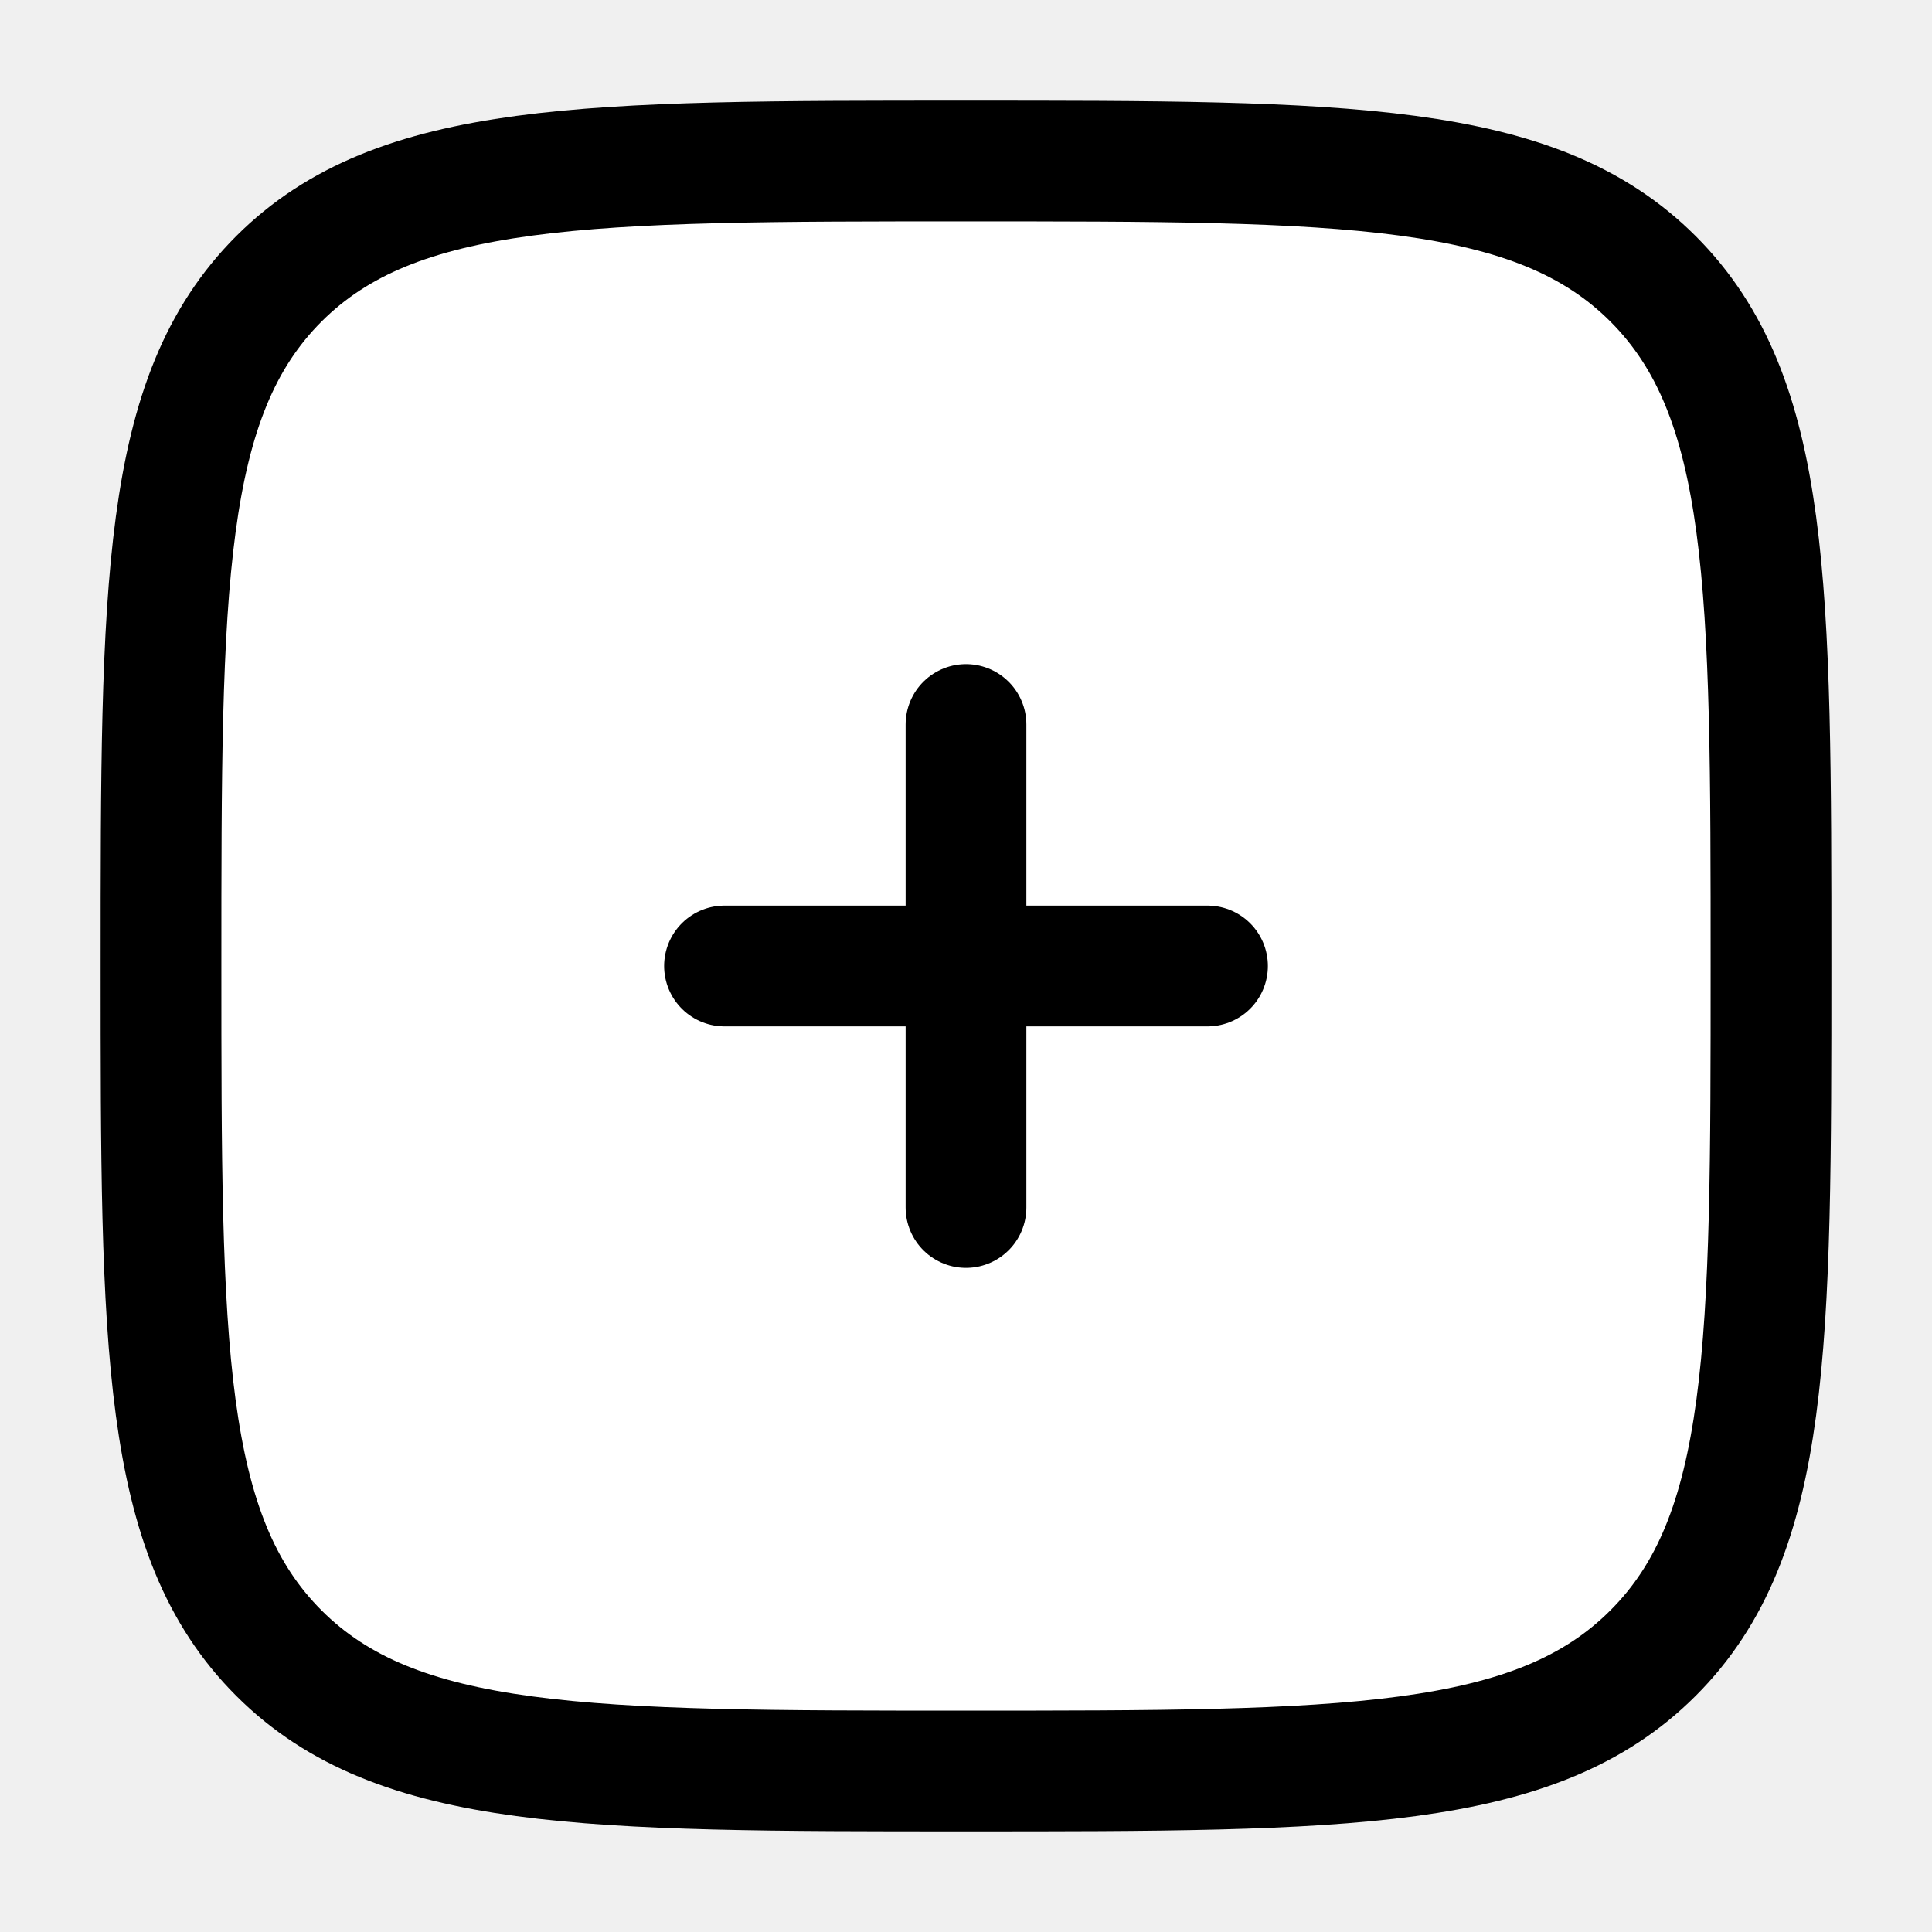
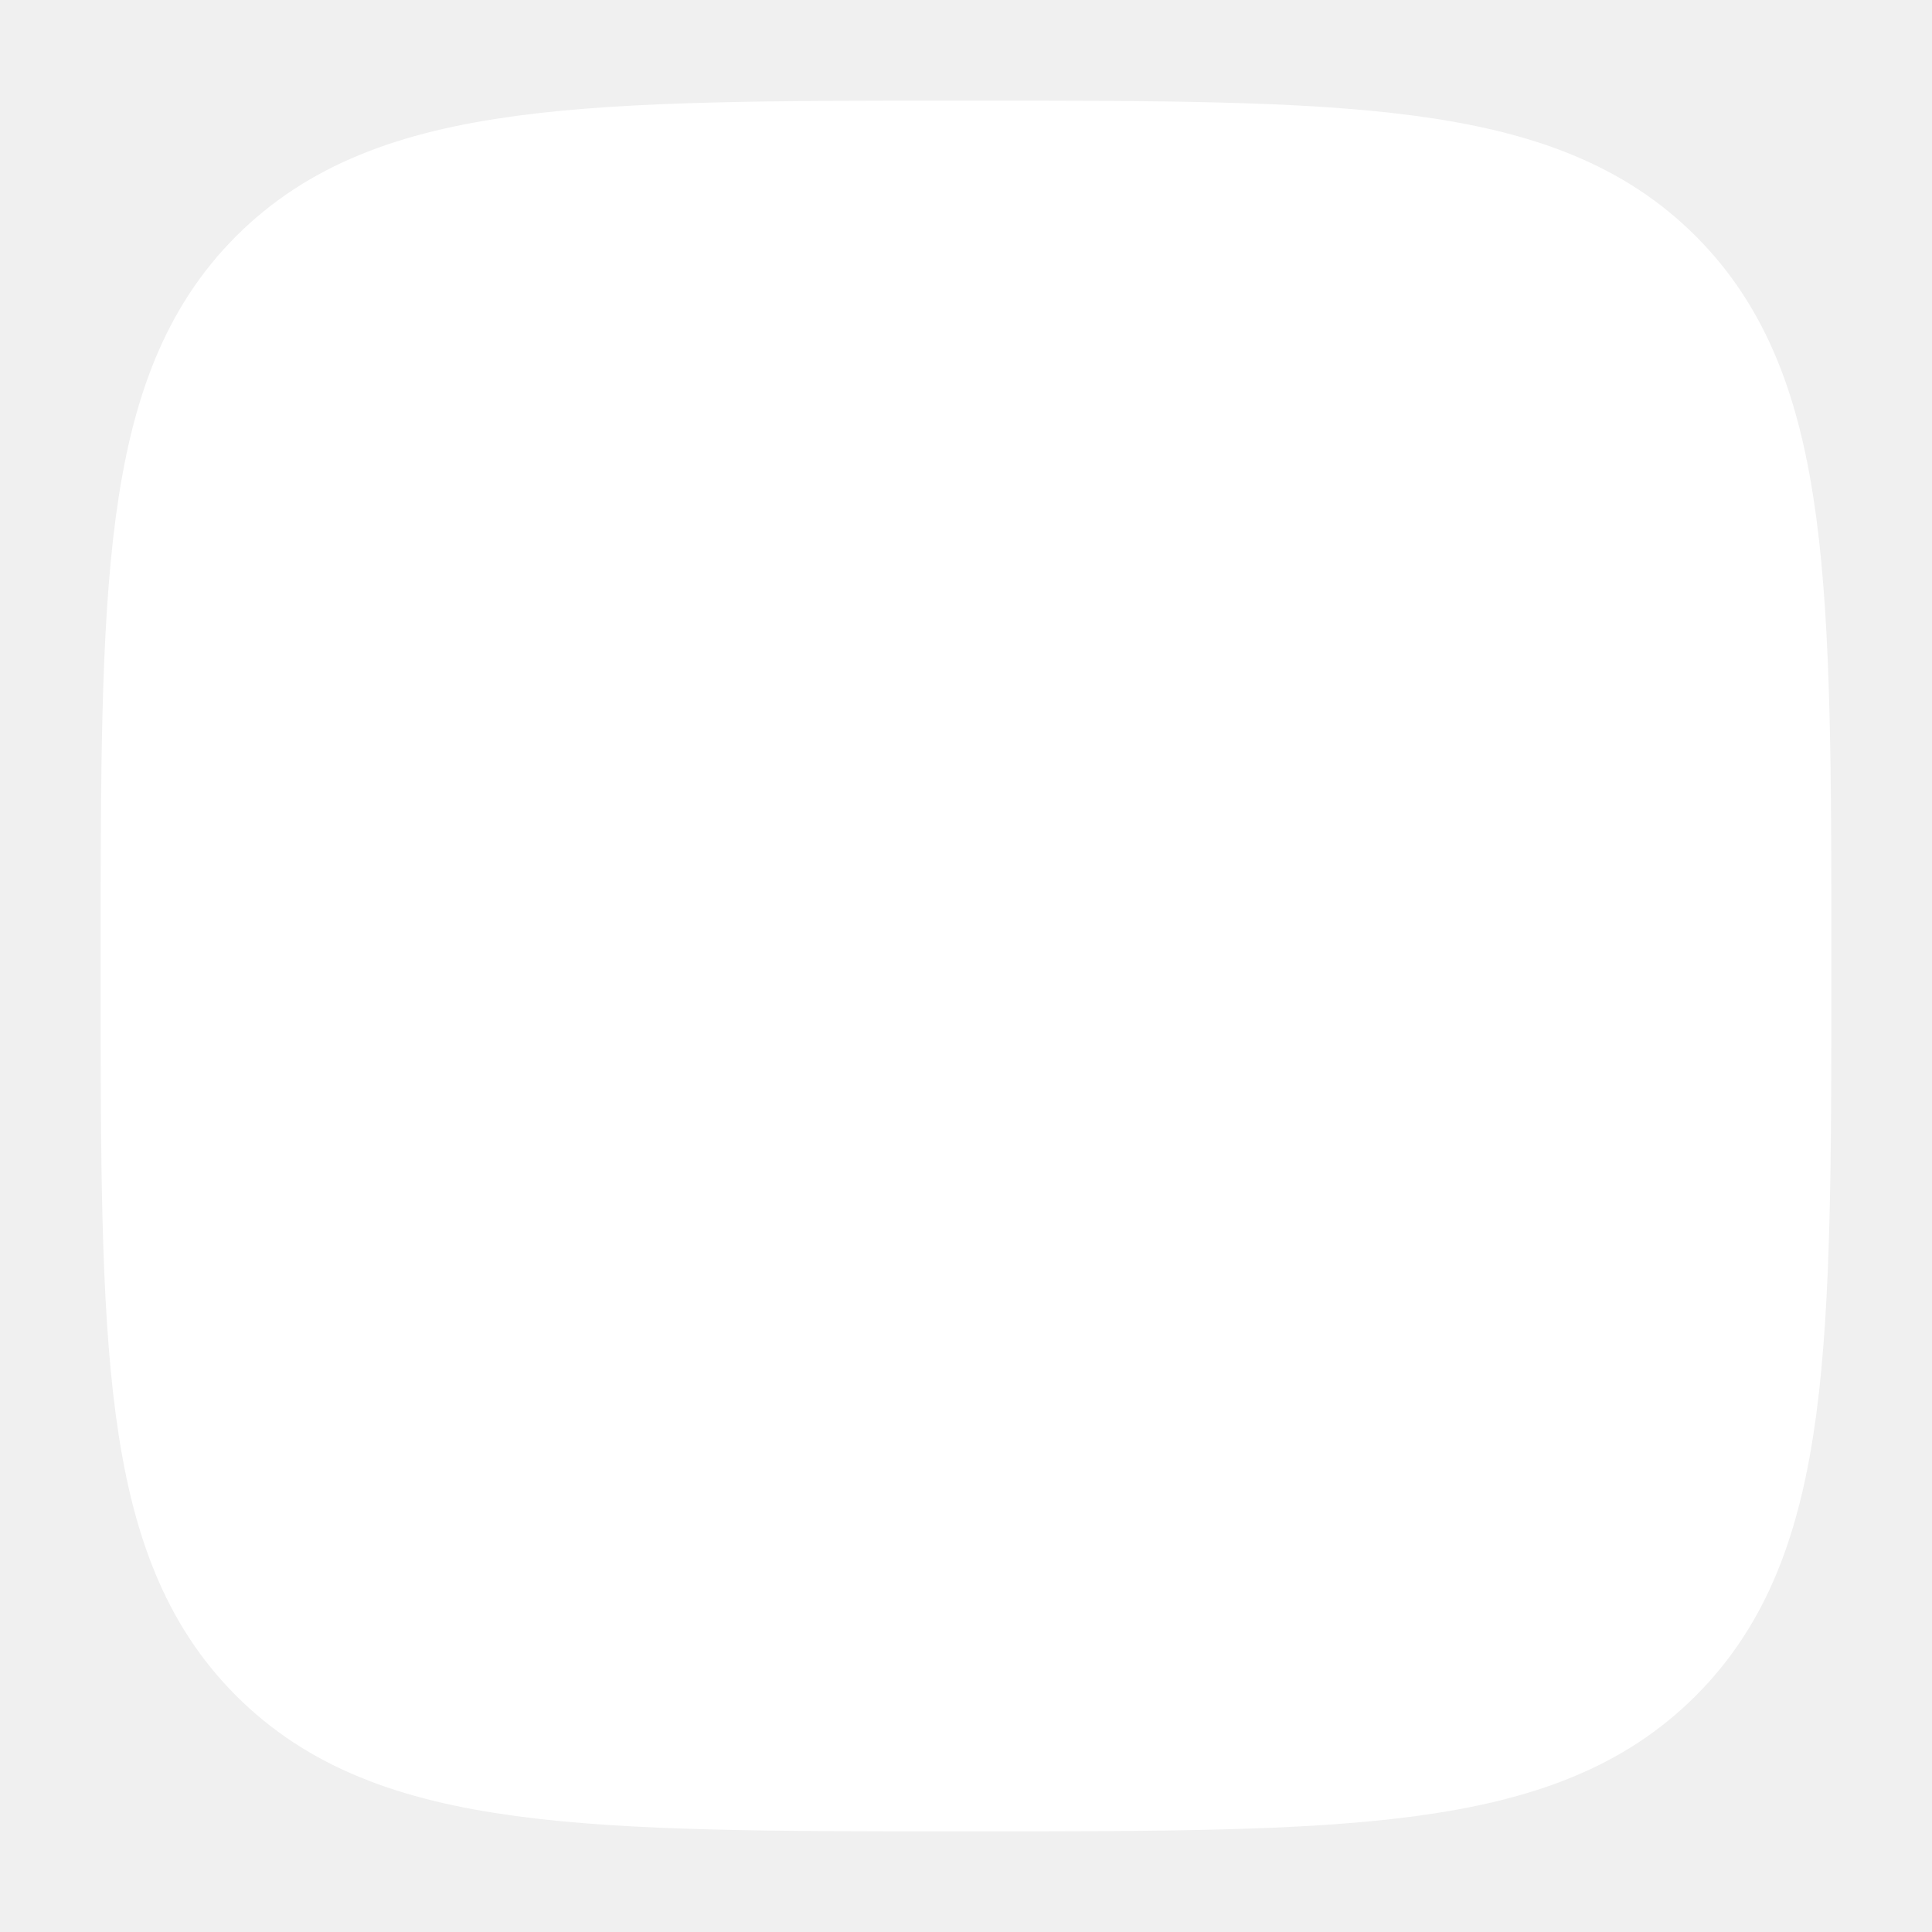
<svg xmlns="http://www.w3.org/2000/svg" width="1em" height="1em" viewBox="0 0 24 24">
-   <g fill="#ffffff" stroke="currentColor" stroke-width="1.5">
+   <g fill="#ffffff" stroke="#ffffff" stroke-width="1.5">
    <path d="M2 12c0-4.714 0-7.071 1.464-8.536C4.93 2 7.286 2 12 2s7.071 0 8.535 1.464C22 4.93 22 7.286 22 12s0 7.071-1.465 8.535C19.072 22 16.714 22 12 22s-7.071 0-8.536-1.465C2 19.072 2 16.714 2 12Z" />
    <path stroke-linecap="round" d="M15 12h-3m0 0H9m3 0V9m0 3v3" />
  </g>
</svg>
